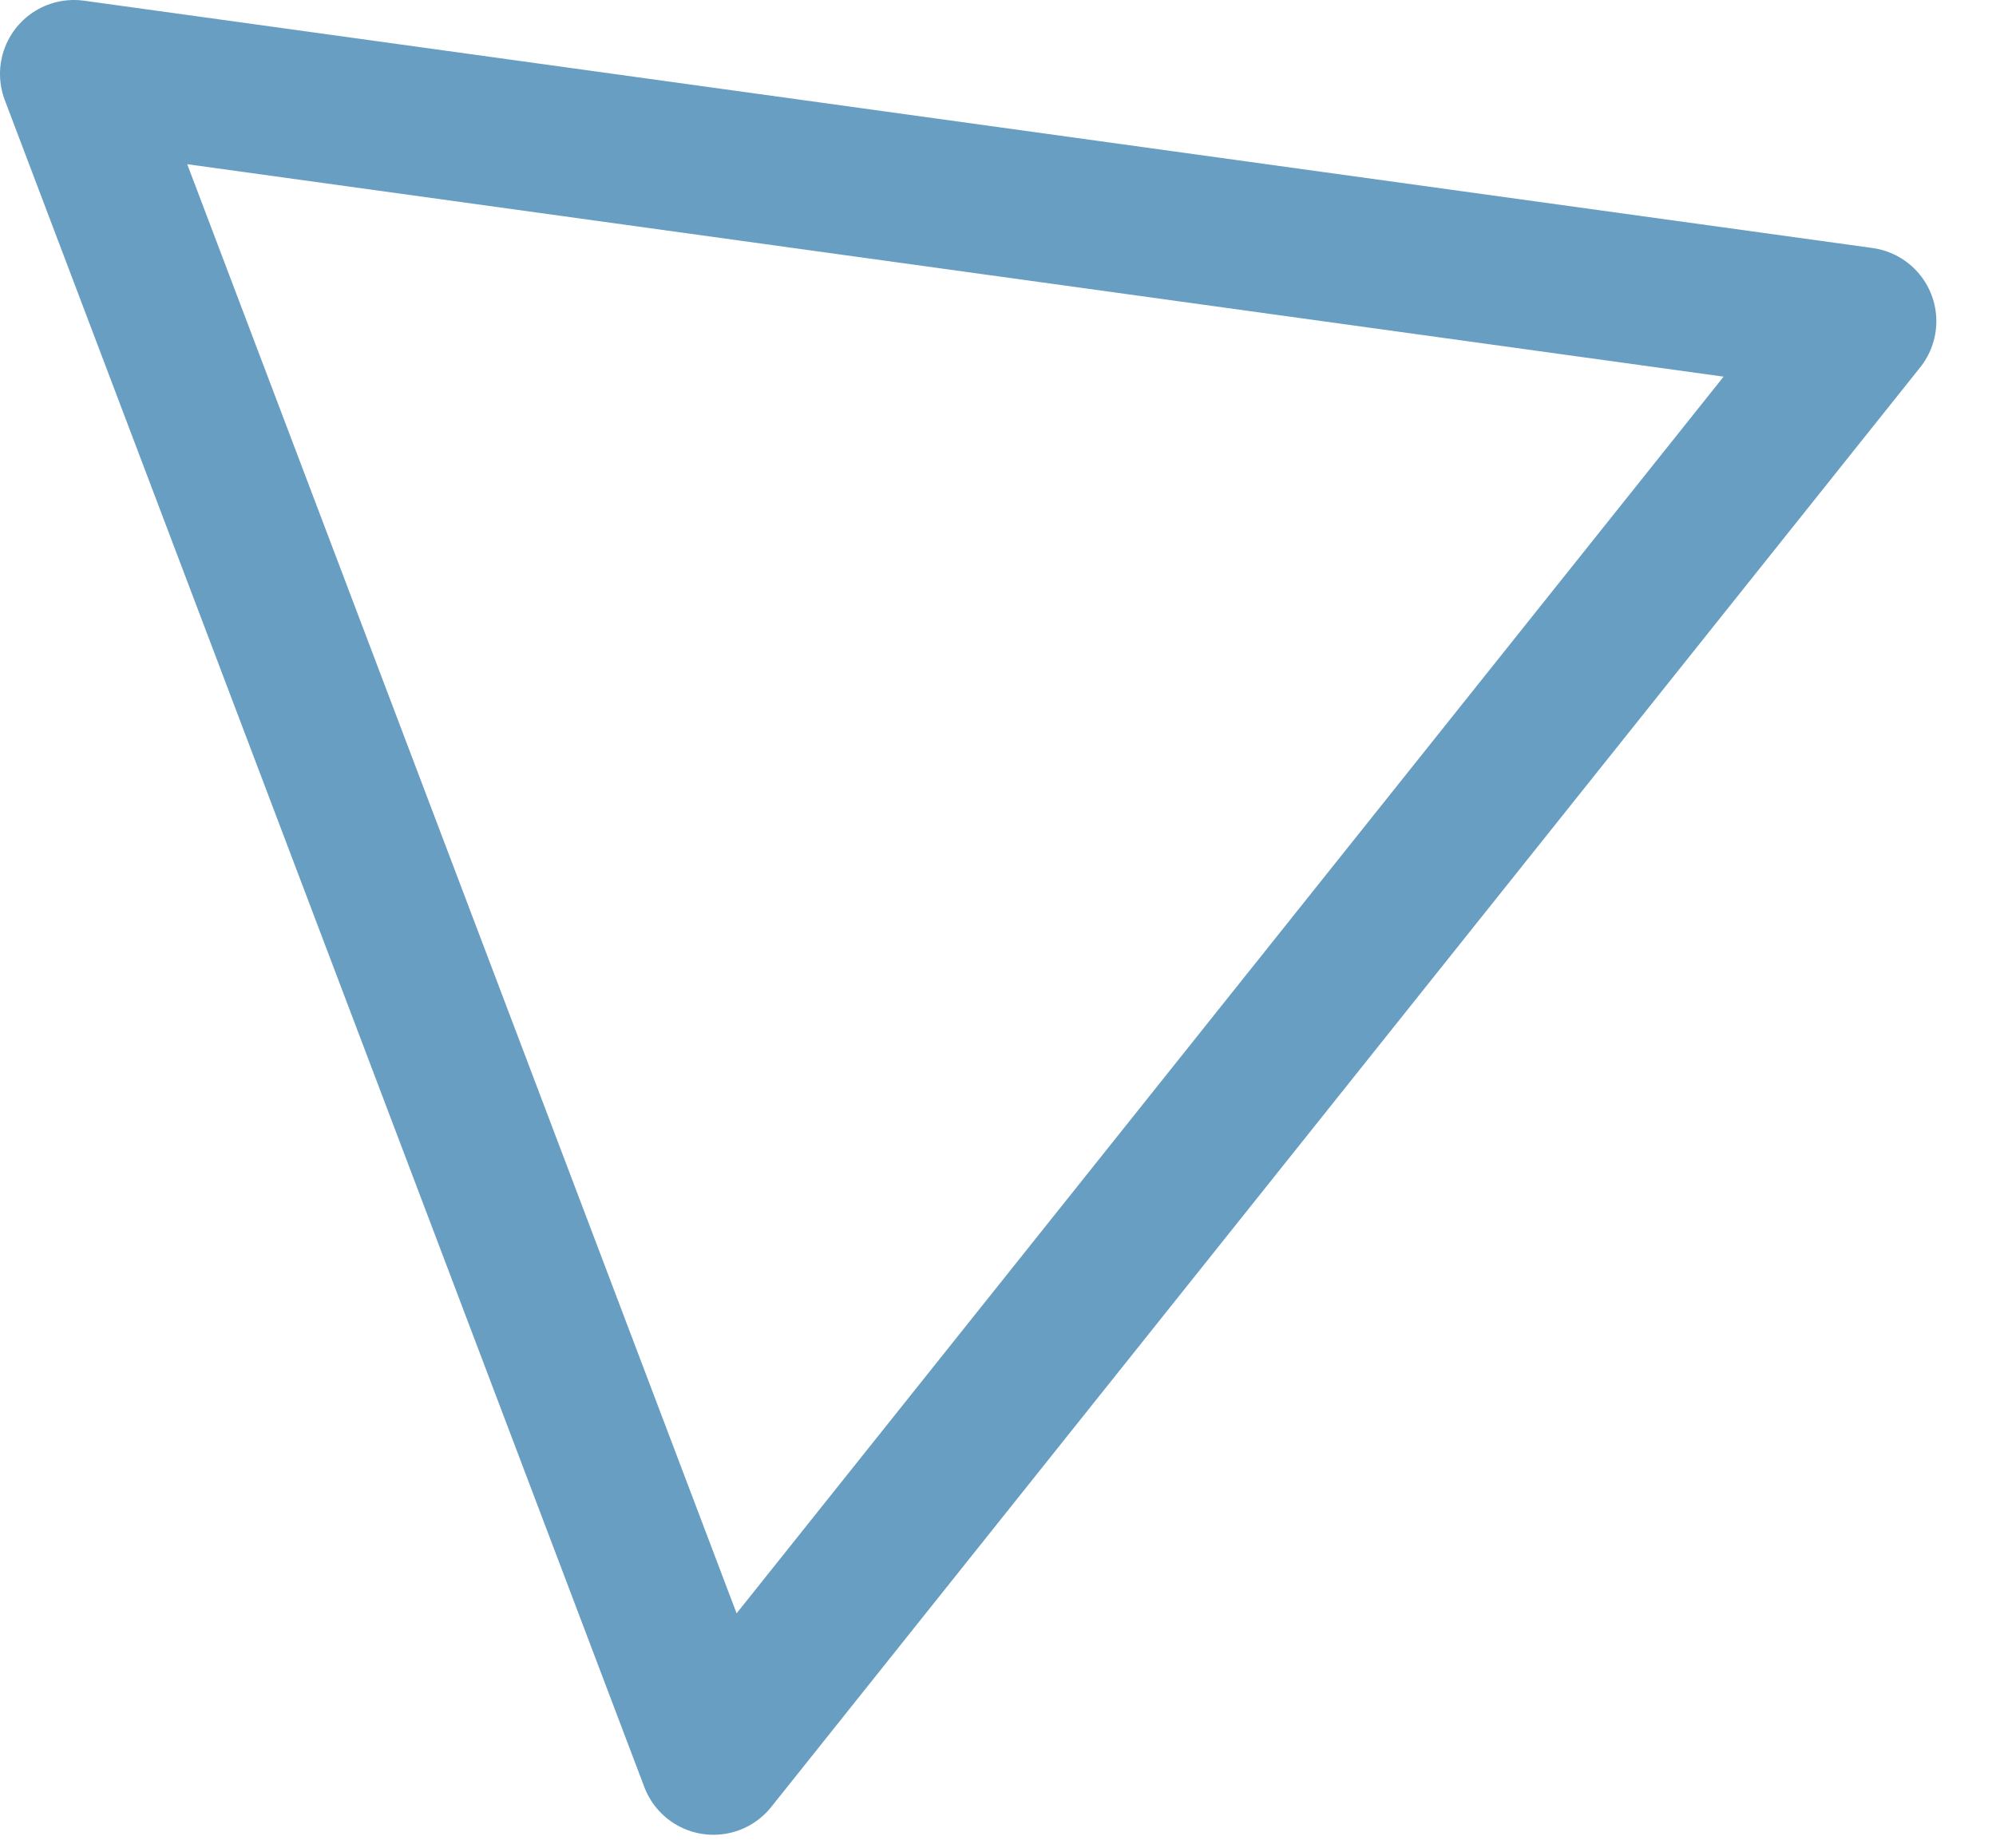
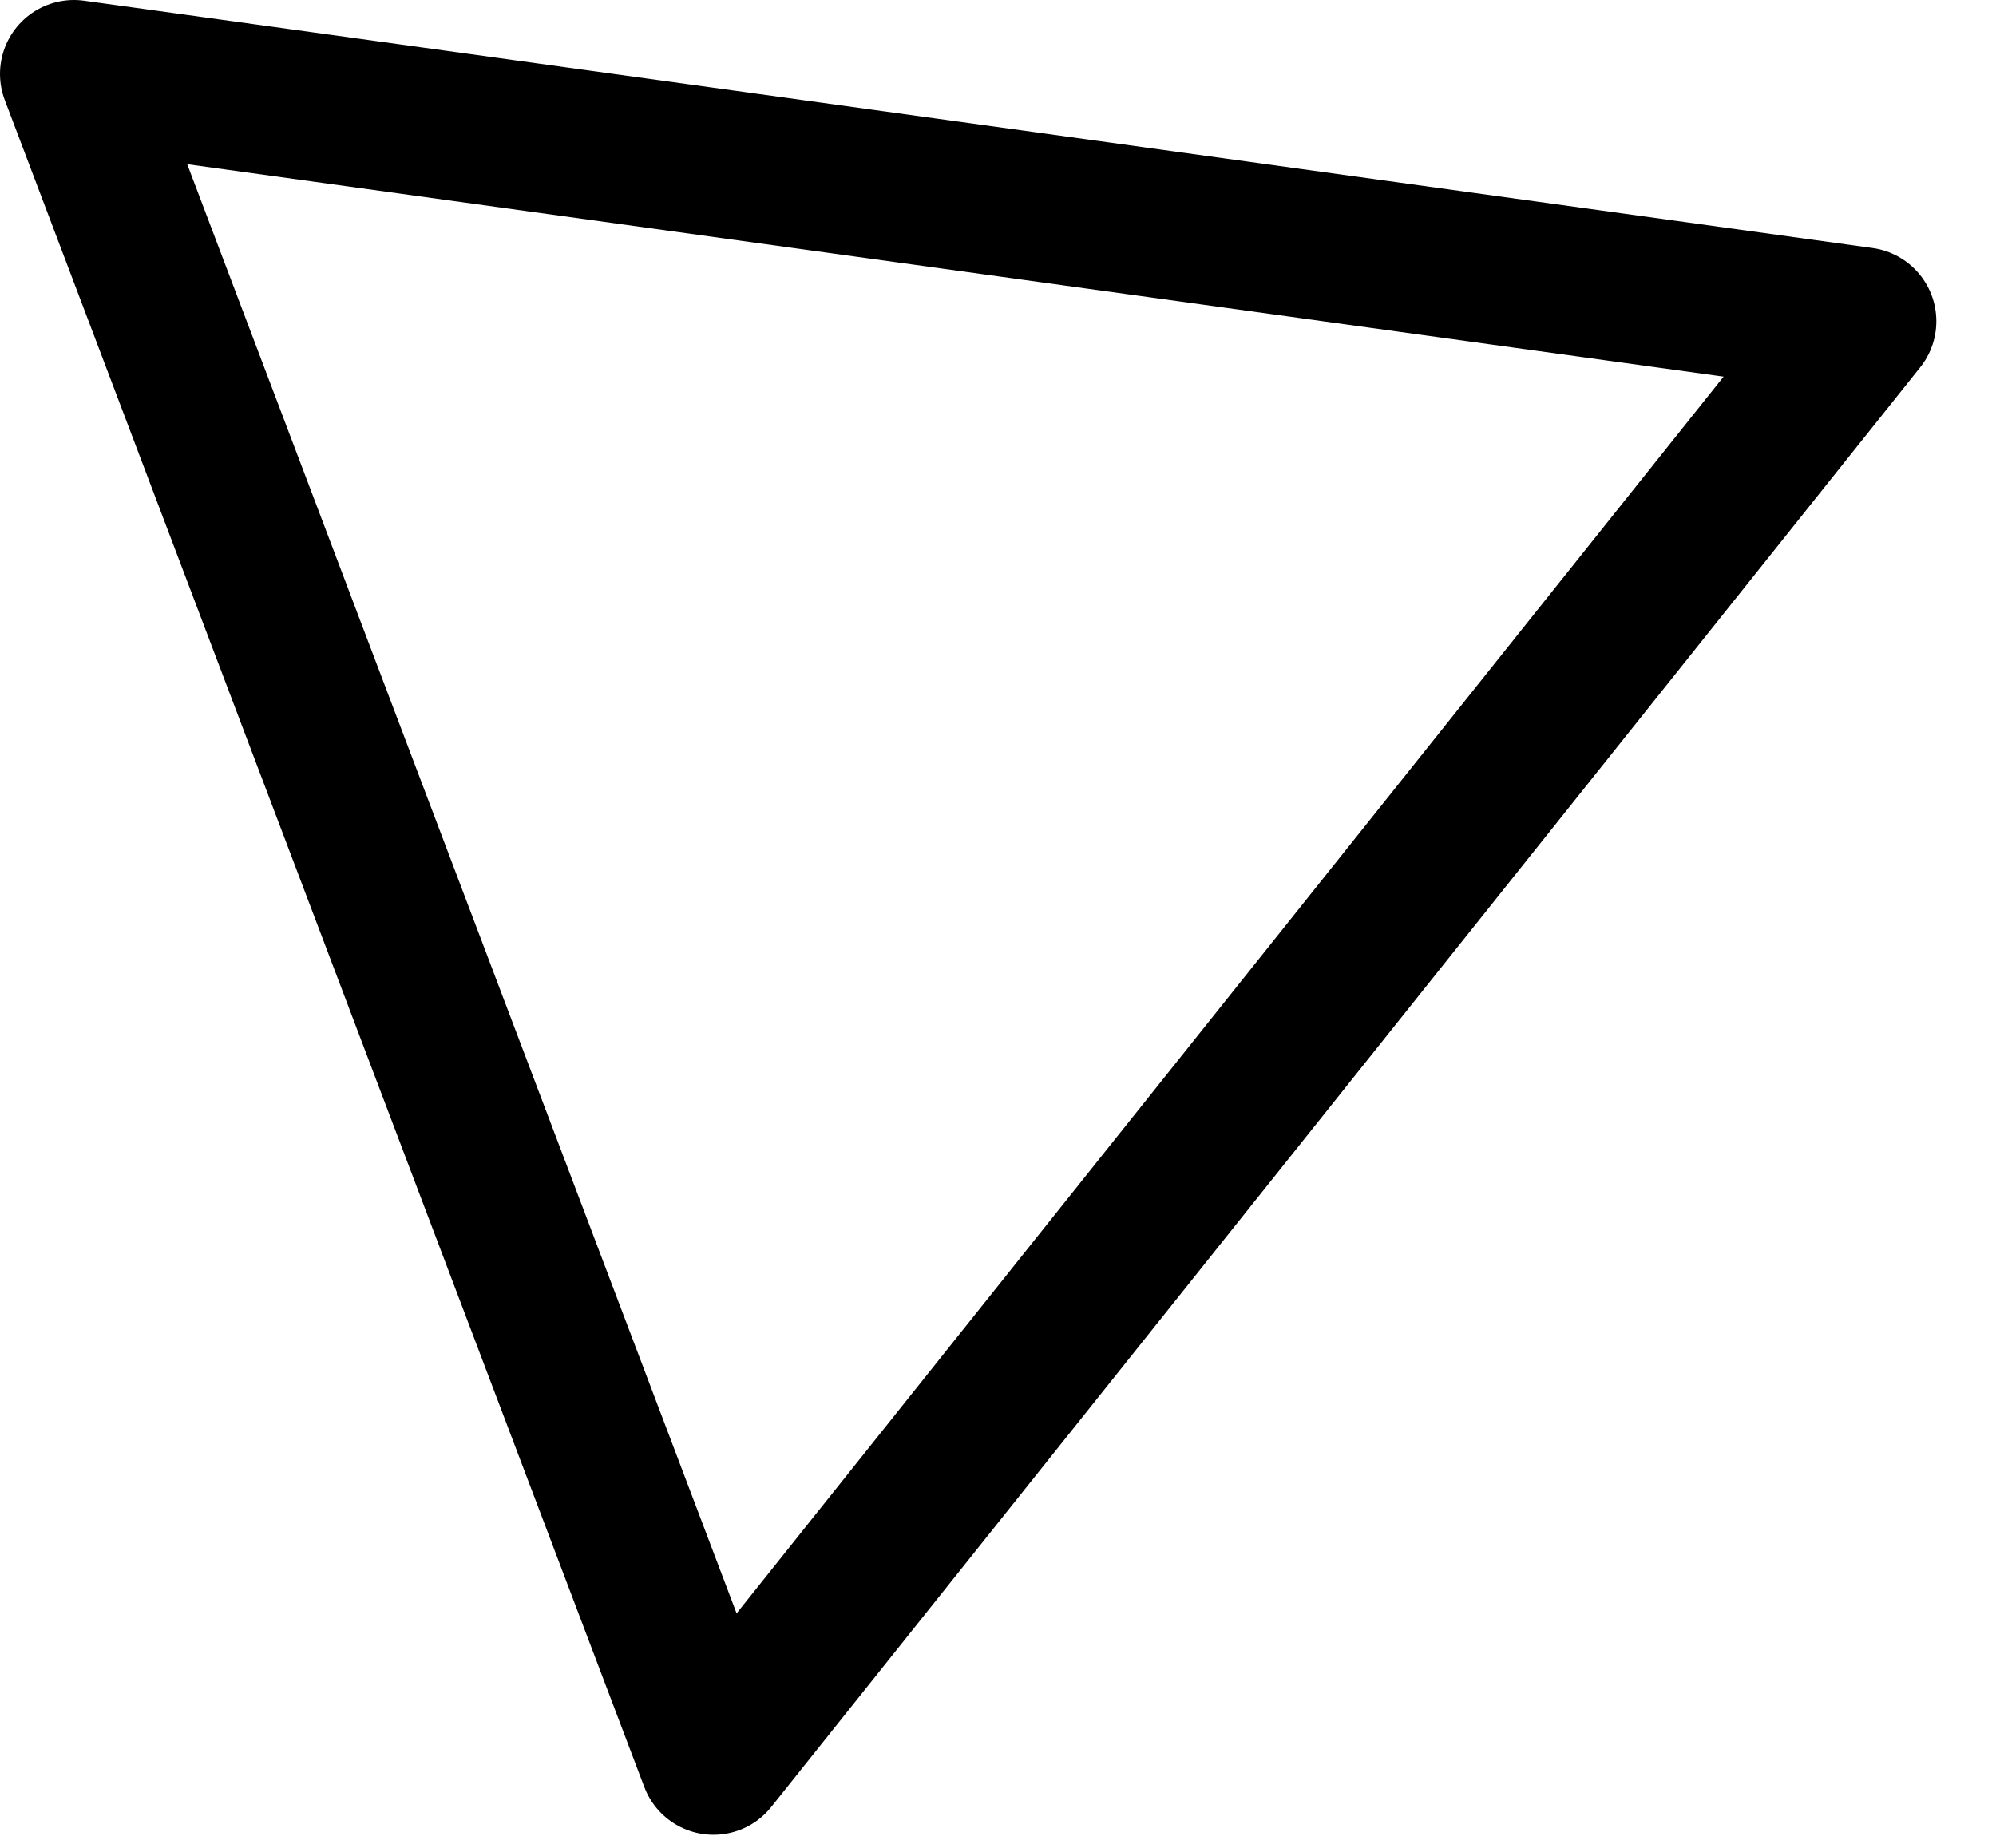
<svg xmlns="http://www.w3.org/2000/svg" width="27" height="25" viewBox="0 0 27 25" fill="none">
-   <path d="M25.193 4.346L9.651 23.823L1 1L25.193 4.346Z" stroke="#679EC1" stroke-width="2" stroke-linecap="round" stroke-linejoin="round" />
+   <path d="M25.193 4.346L9.651 23.823L1 1L25.193 4.346Z" stroke="currentColor" stroke-width="2" stroke-linecap="round" stroke-linejoin="round" />
</svg>
